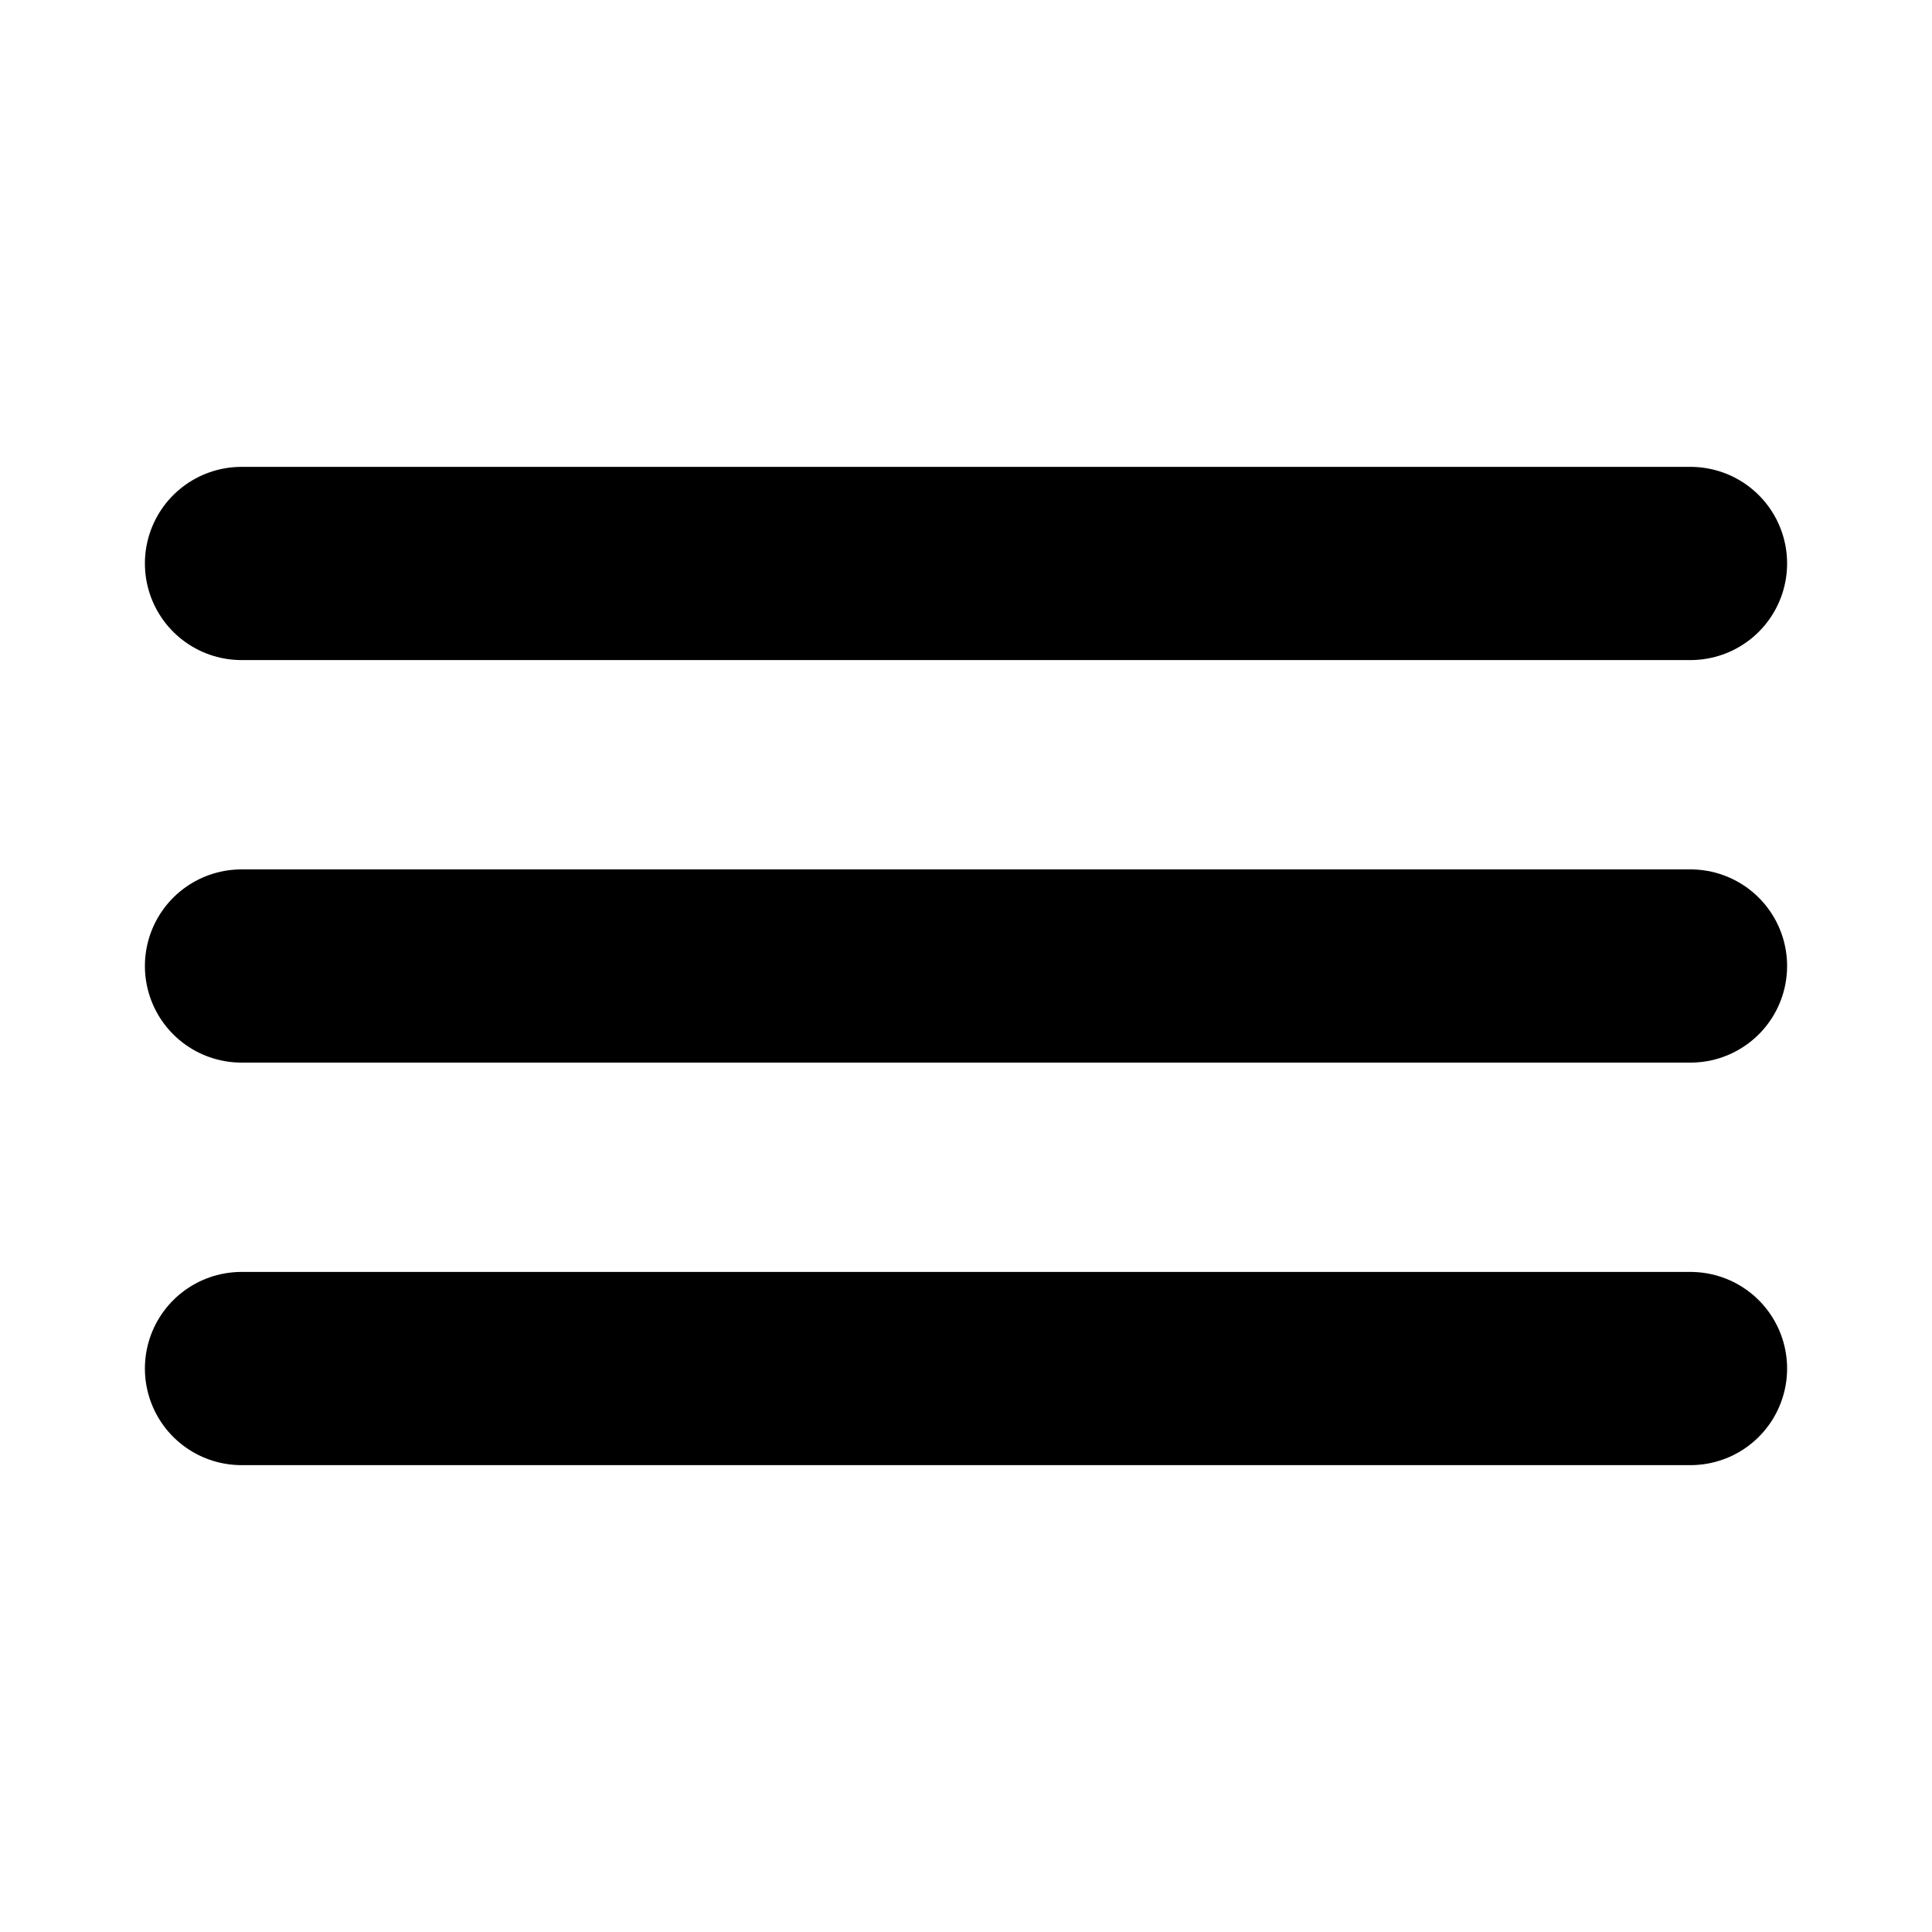
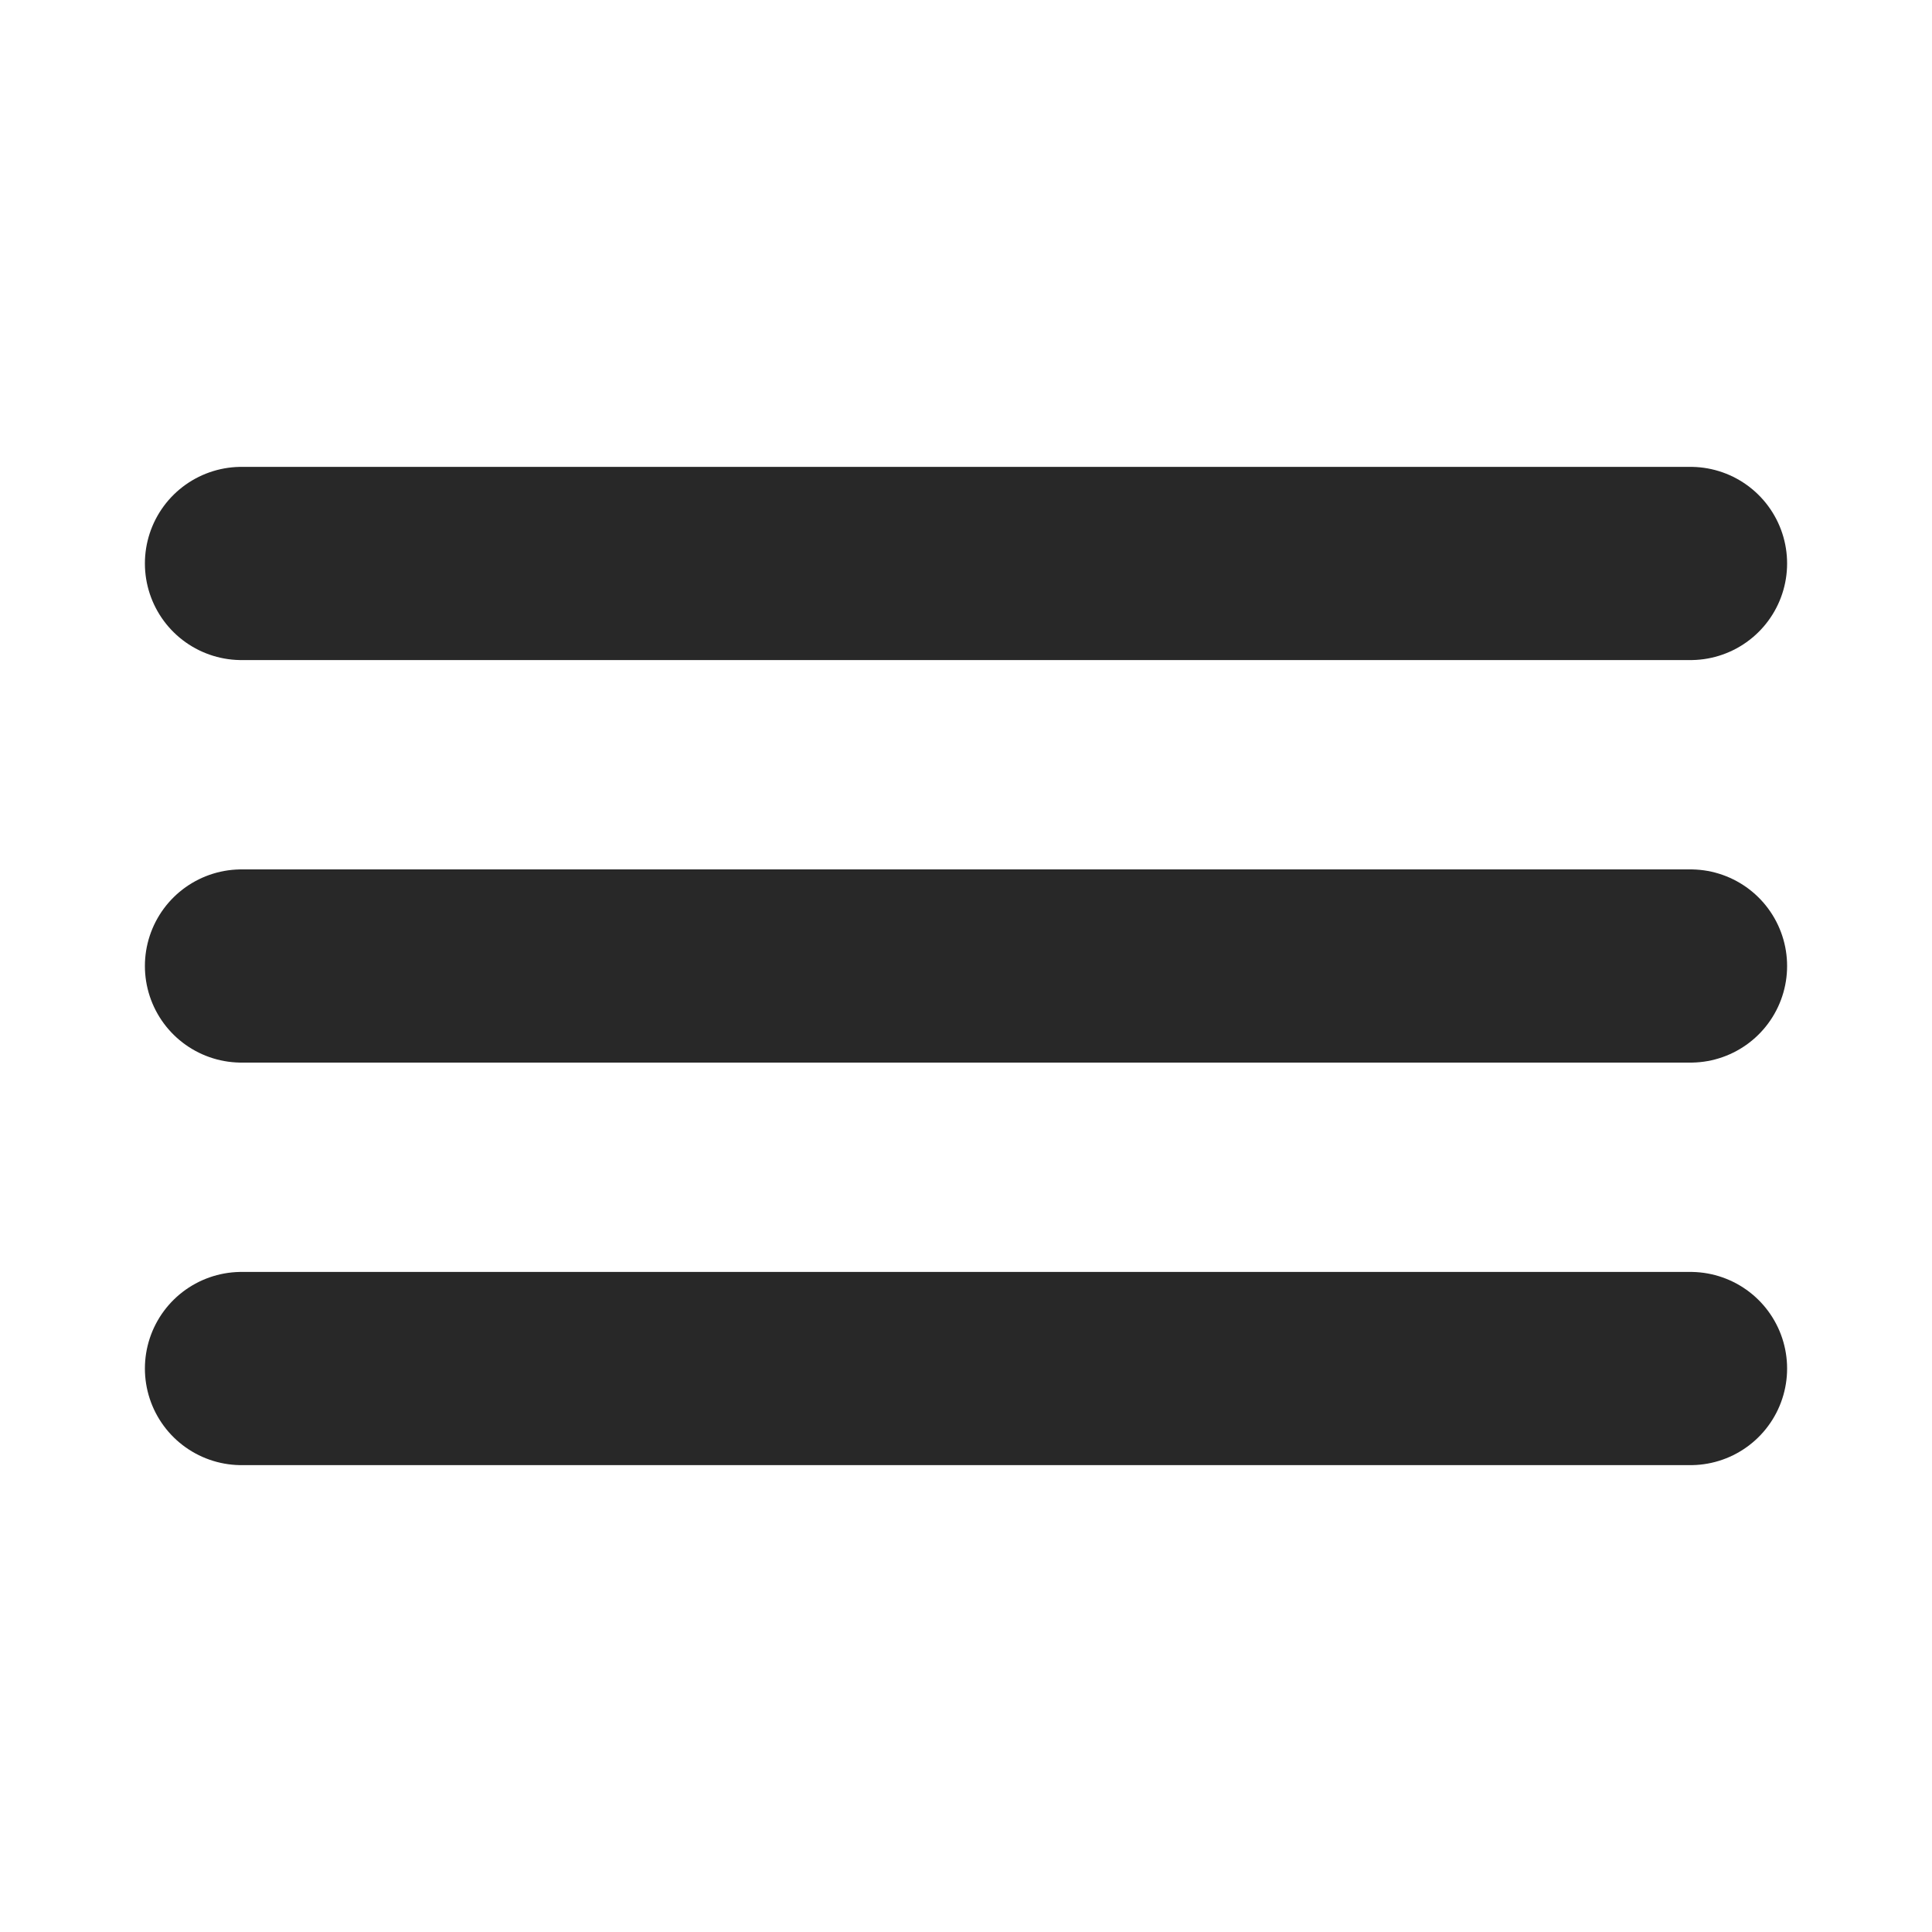
<svg xmlns="http://www.w3.org/2000/svg" width="20" height="20" viewBox="0 0 20 20" fill="none">
-   <path d="M2.5 14.167H17.5M2.5 10H17.5M2.5 5.833H17.5" stroke="black" stroke-width="2" stroke-linecap="round" stroke-linejoin="round" />
+   <path d="M2.5 14.167H17.5M2.5 10H17.5M2.5 5.833H17.5" stroke="#282828" stroke-width="2" stroke-linecap="round" stroke-linejoin="round" />
</svg>
